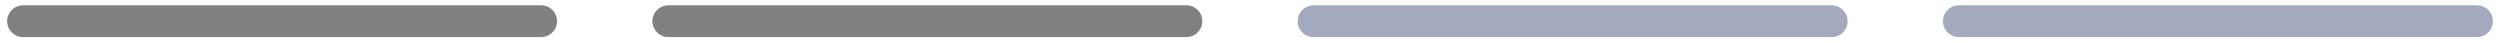
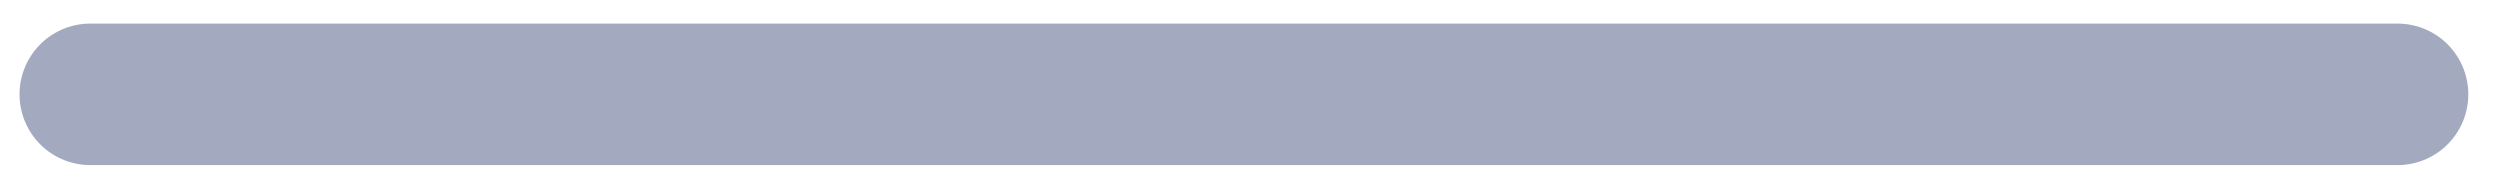
- <svg xmlns="http://www.w3.org/2000/svg" width="236" height="4" viewBox="0 0 236 4" fill="none">
-   <path d="M2.172 2H51.085" stroke="#818181" stroke-width="3" stroke-linecap="round" />
-   <path d="M63.086 2H111.999" stroke="#818181" stroke-width="3" stroke-linecap="round" />
-   <path d="M124 2H172.913" stroke="#A3A9BE" stroke-width="3" stroke-linecap="round" />
-   <path d="M184.914 2H233.827" stroke="#A3A9BE" stroke-width="3" stroke-linecap="round" />
+ <svg xmlns="http://www.w3.org/2000/svg" width="53" height="4" viewBox="0 0 53 4" fill="none">
+   <path id="Line 4" d="M1.914 2H50.828" stroke="#A3A9BE" stroke-width="3" stroke-linecap="round" />
</svg>
